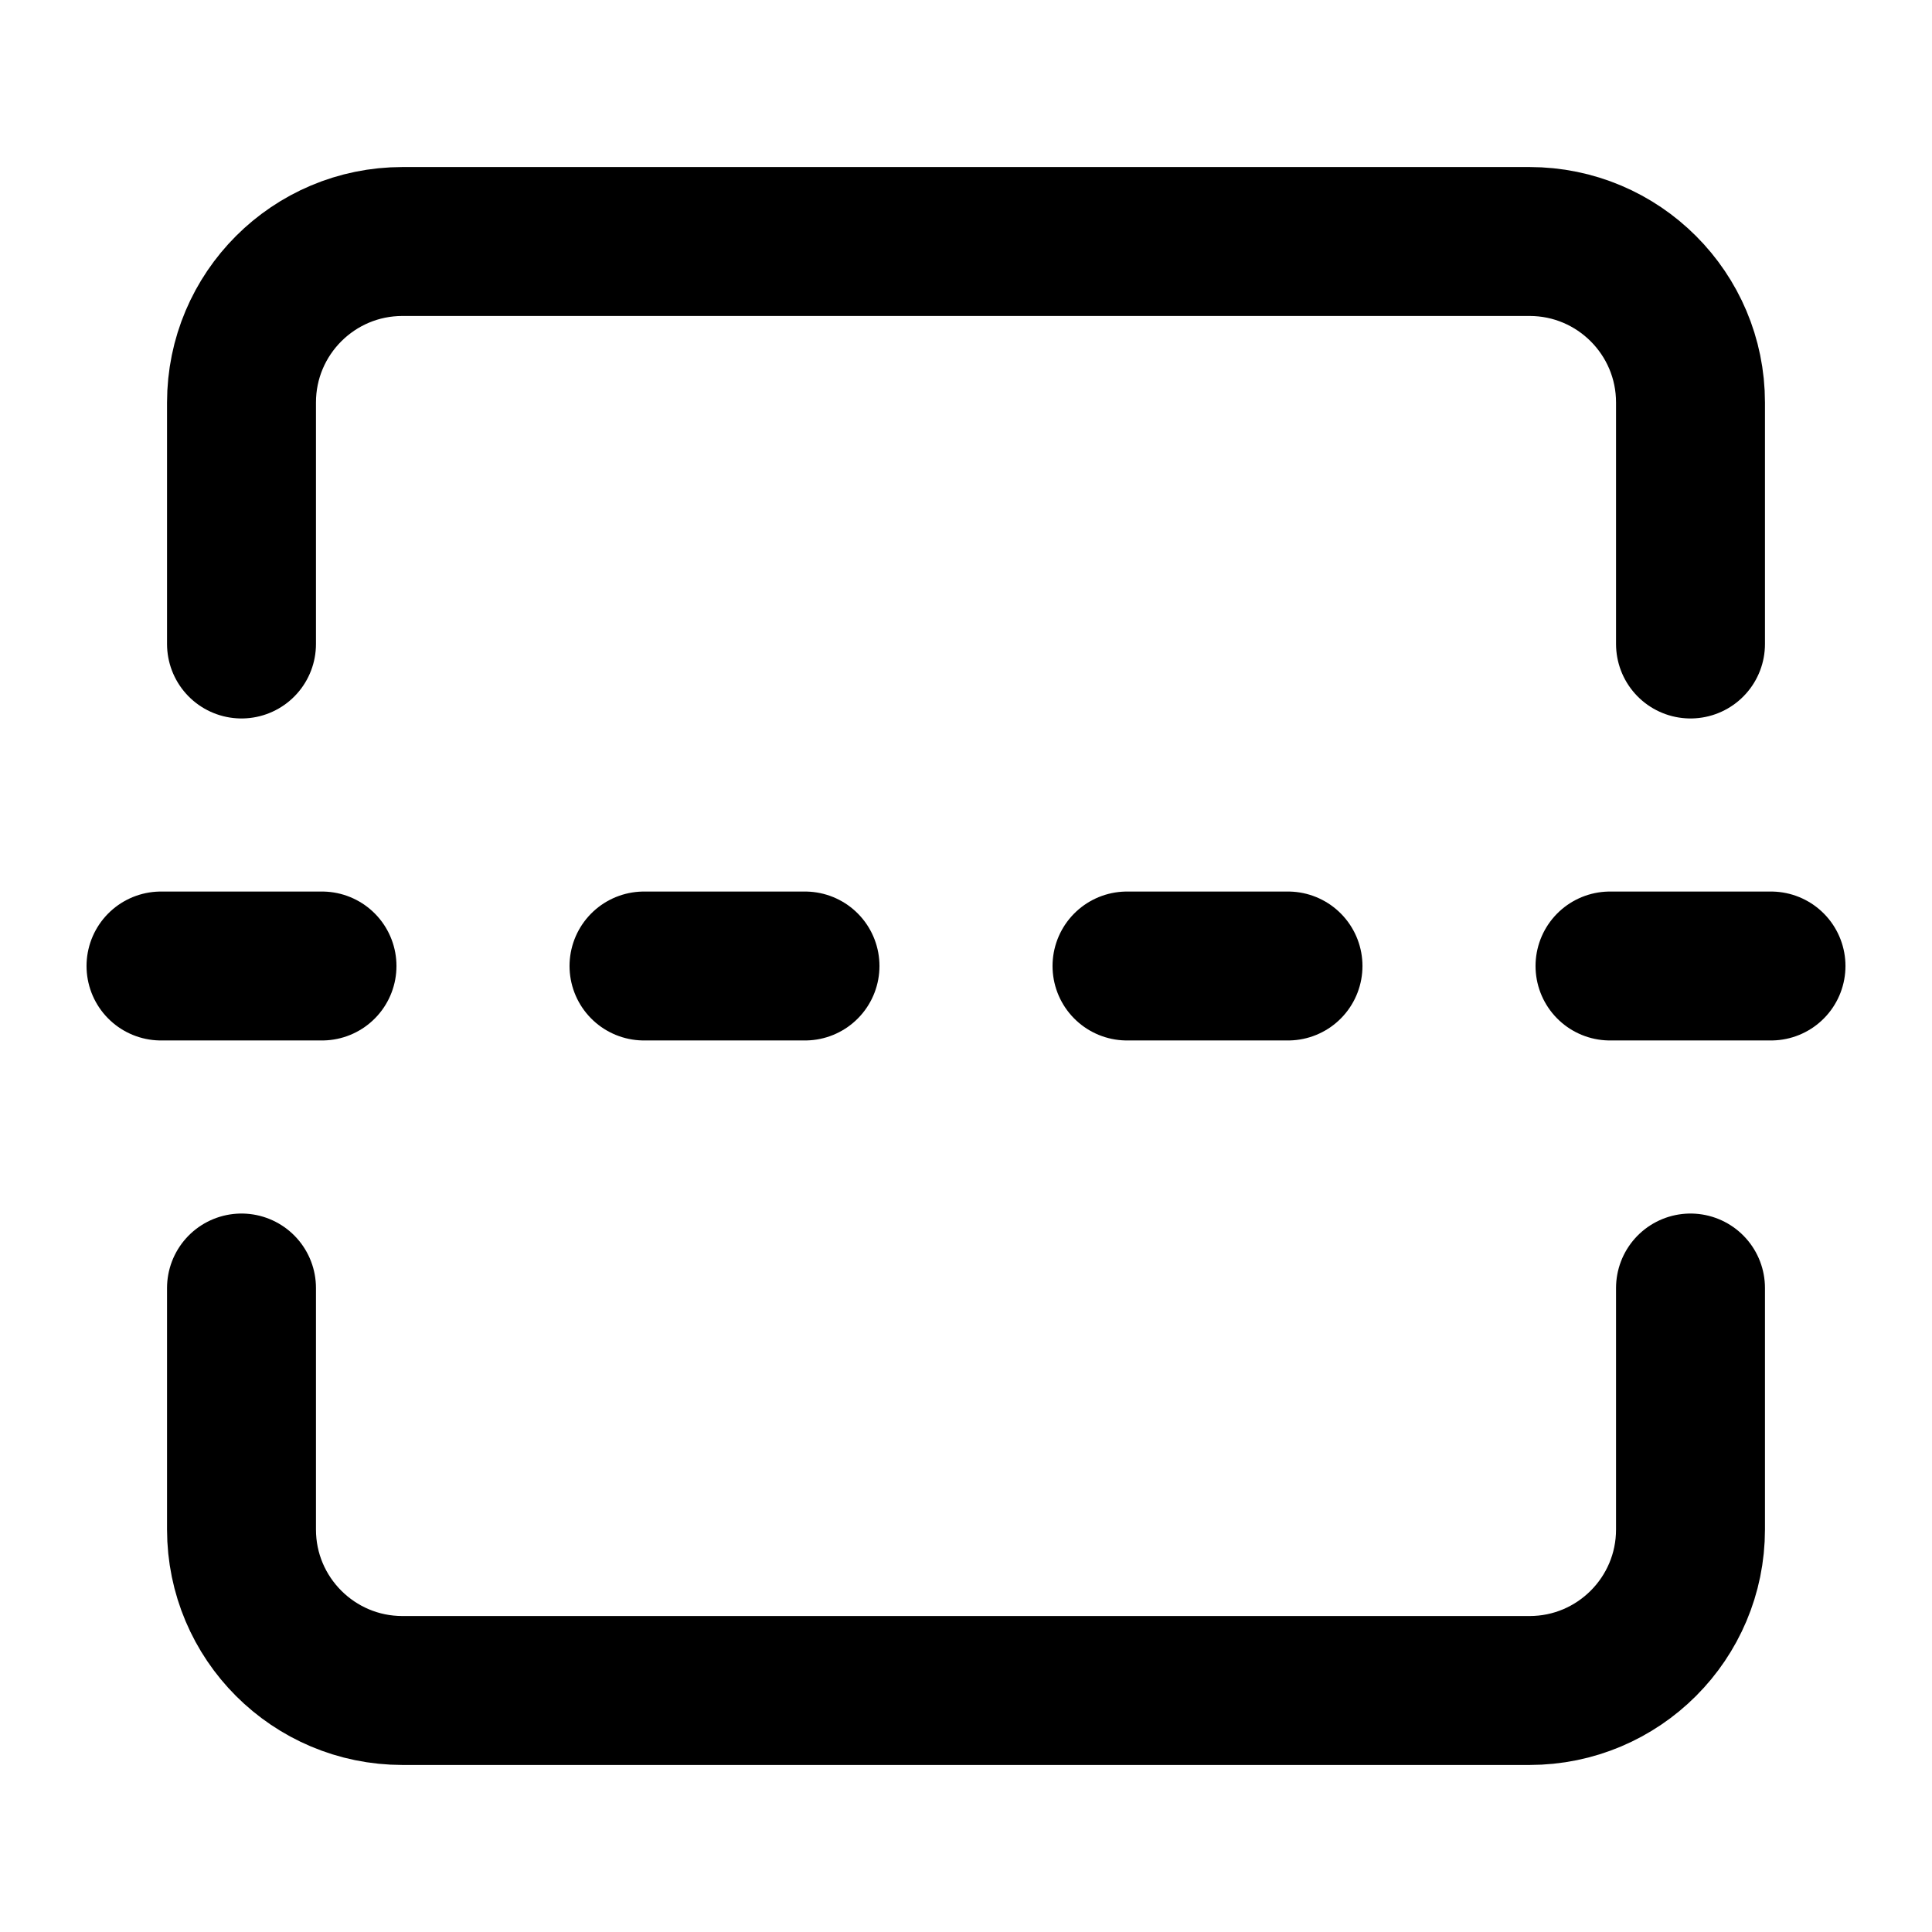
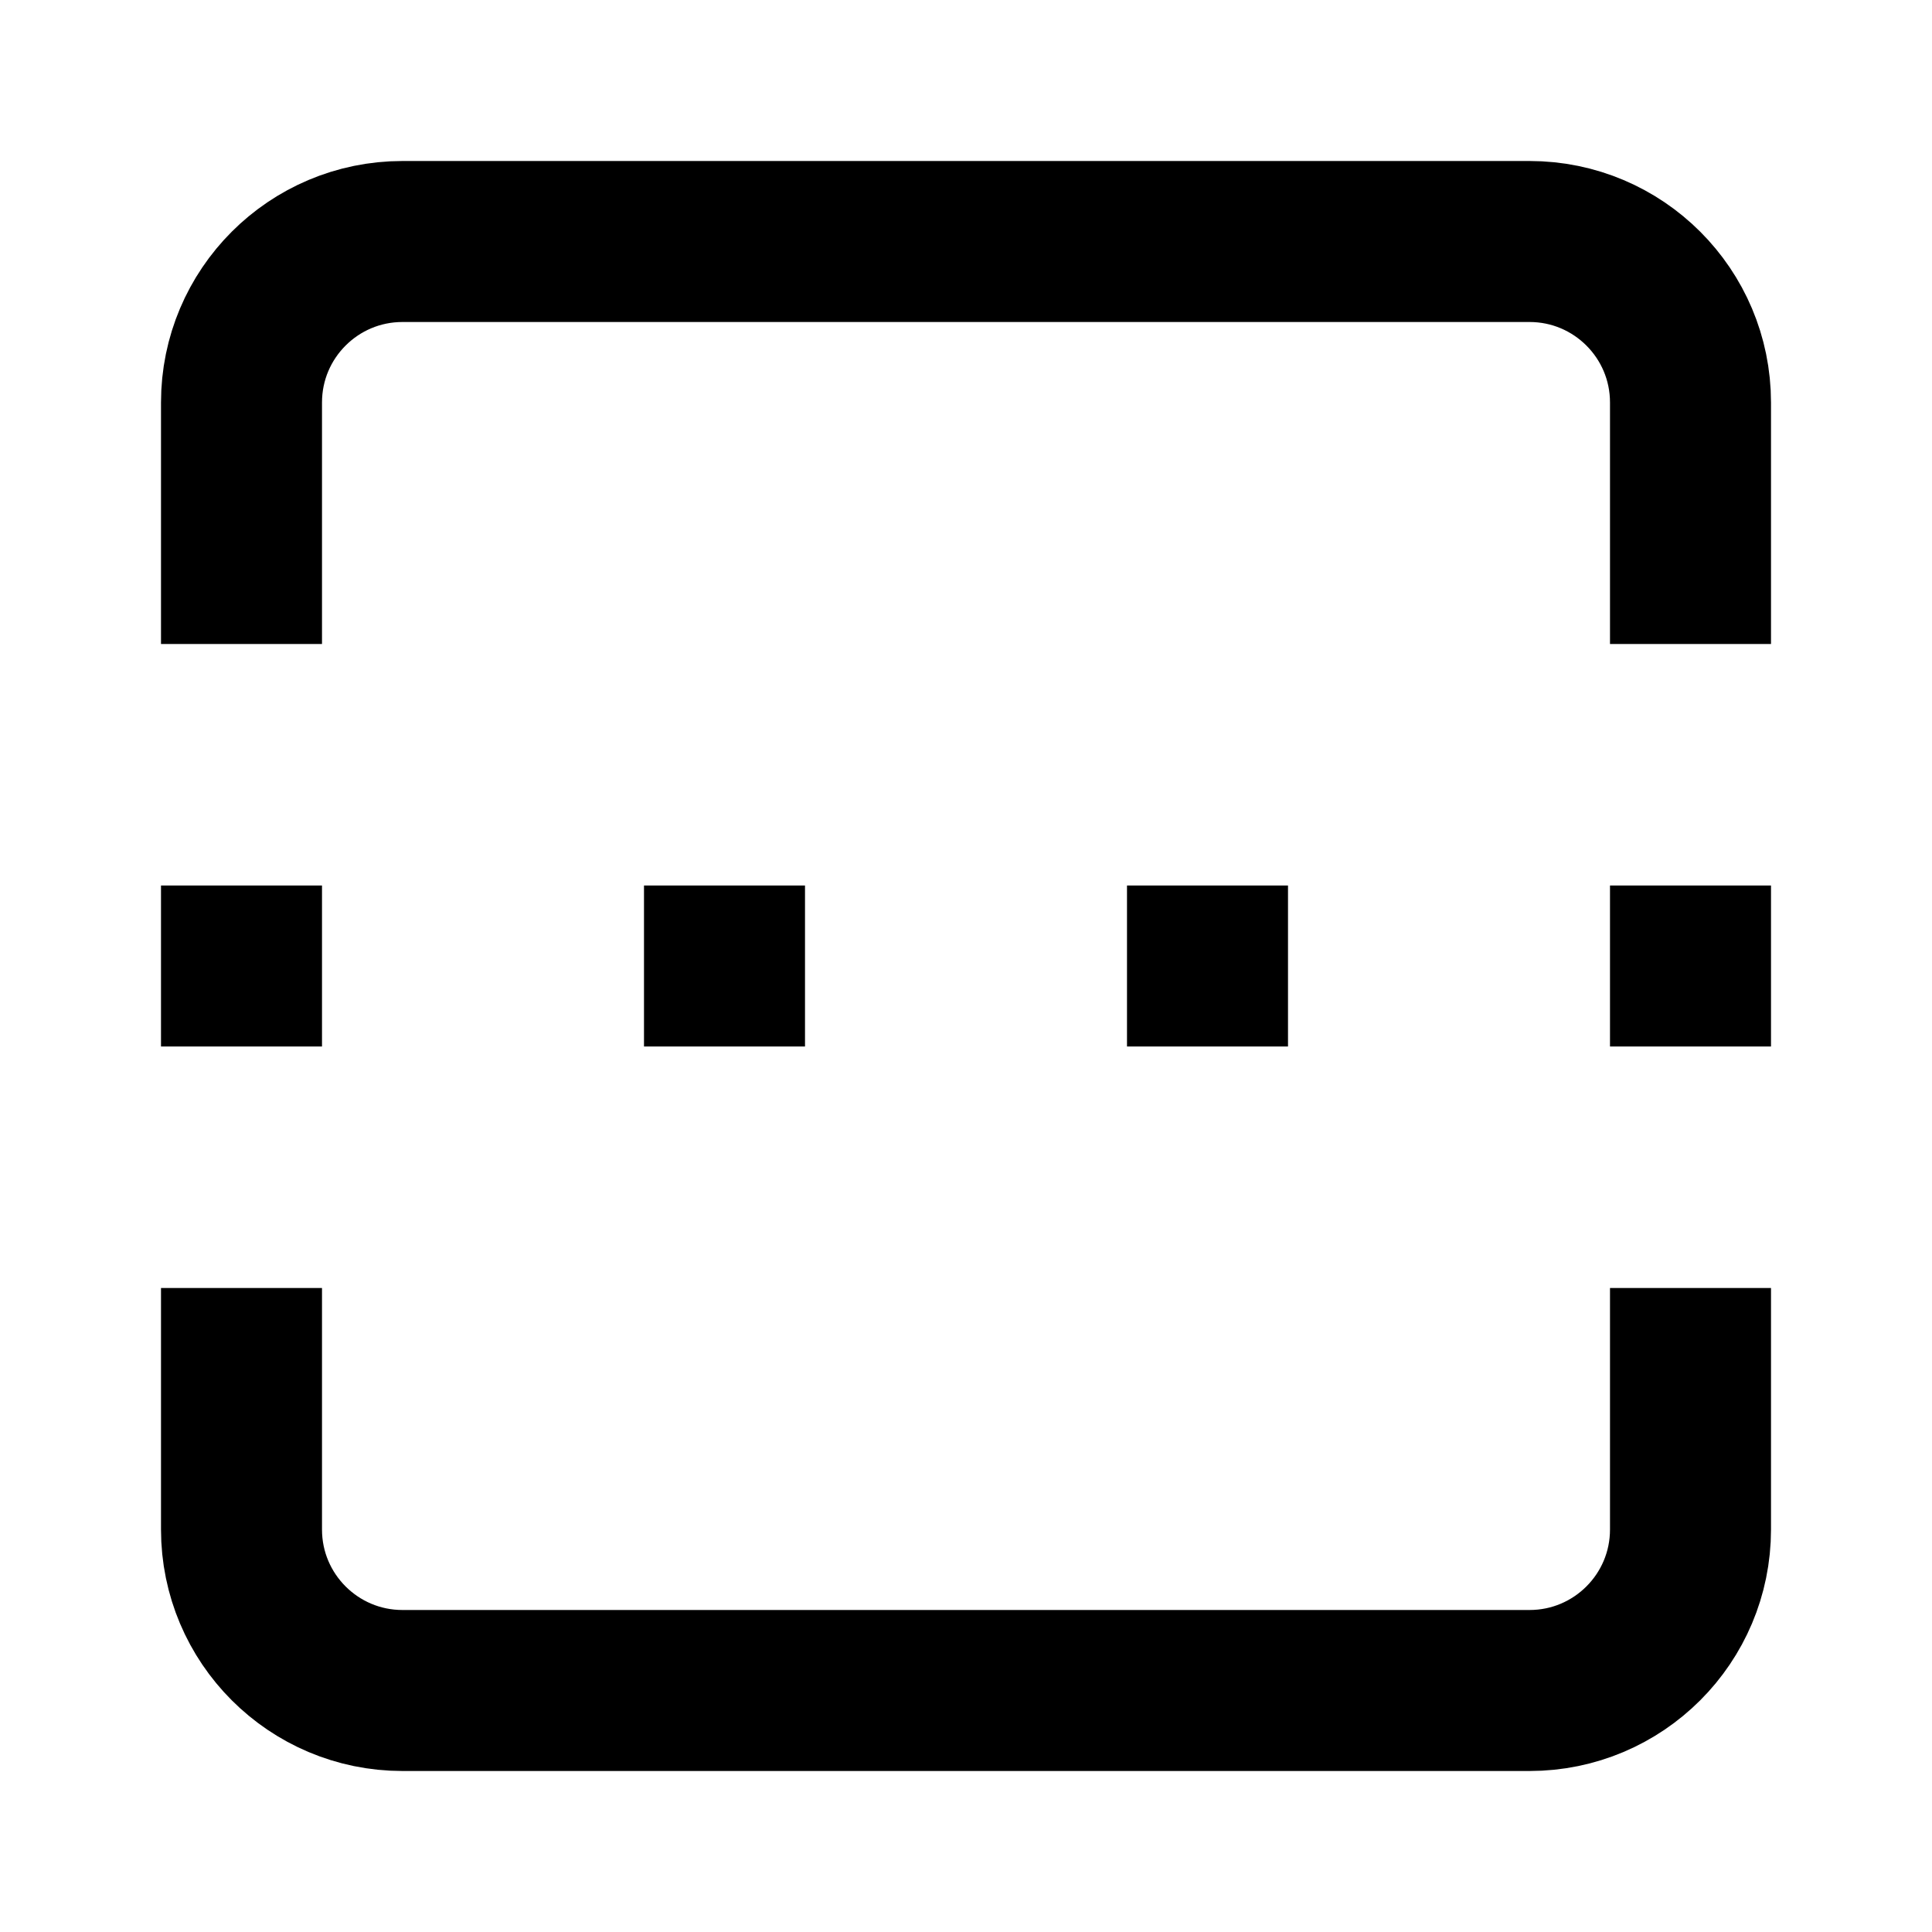
- <svg xmlns="http://www.w3.org/2000/svg" viewBox="0 0 24 24" fill="none" stroke="currentColor" stroke-width="1.85" stroke-linecap="round" stroke-linejoin="round">
+ <svg xmlns="http://www.w3.org/2000/svg" viewBox="0 0 24 24" fill="none" stroke="currentColor" stroke-width="2">
  <path d="M21 8V5a2 2 0 0 0-2-2H5a2 2 0 0 0-2 2v3" />
  <path d="M21 16v3a2 2 0 0 1-2 2H5a2 2 0 0 1-2-2v-3" />
  <path d="M2 12h2" />
  <path d="M8 12h2" />
  <path d="M14 12h2" />
  <path d="M20 12h2" />
</svg>
